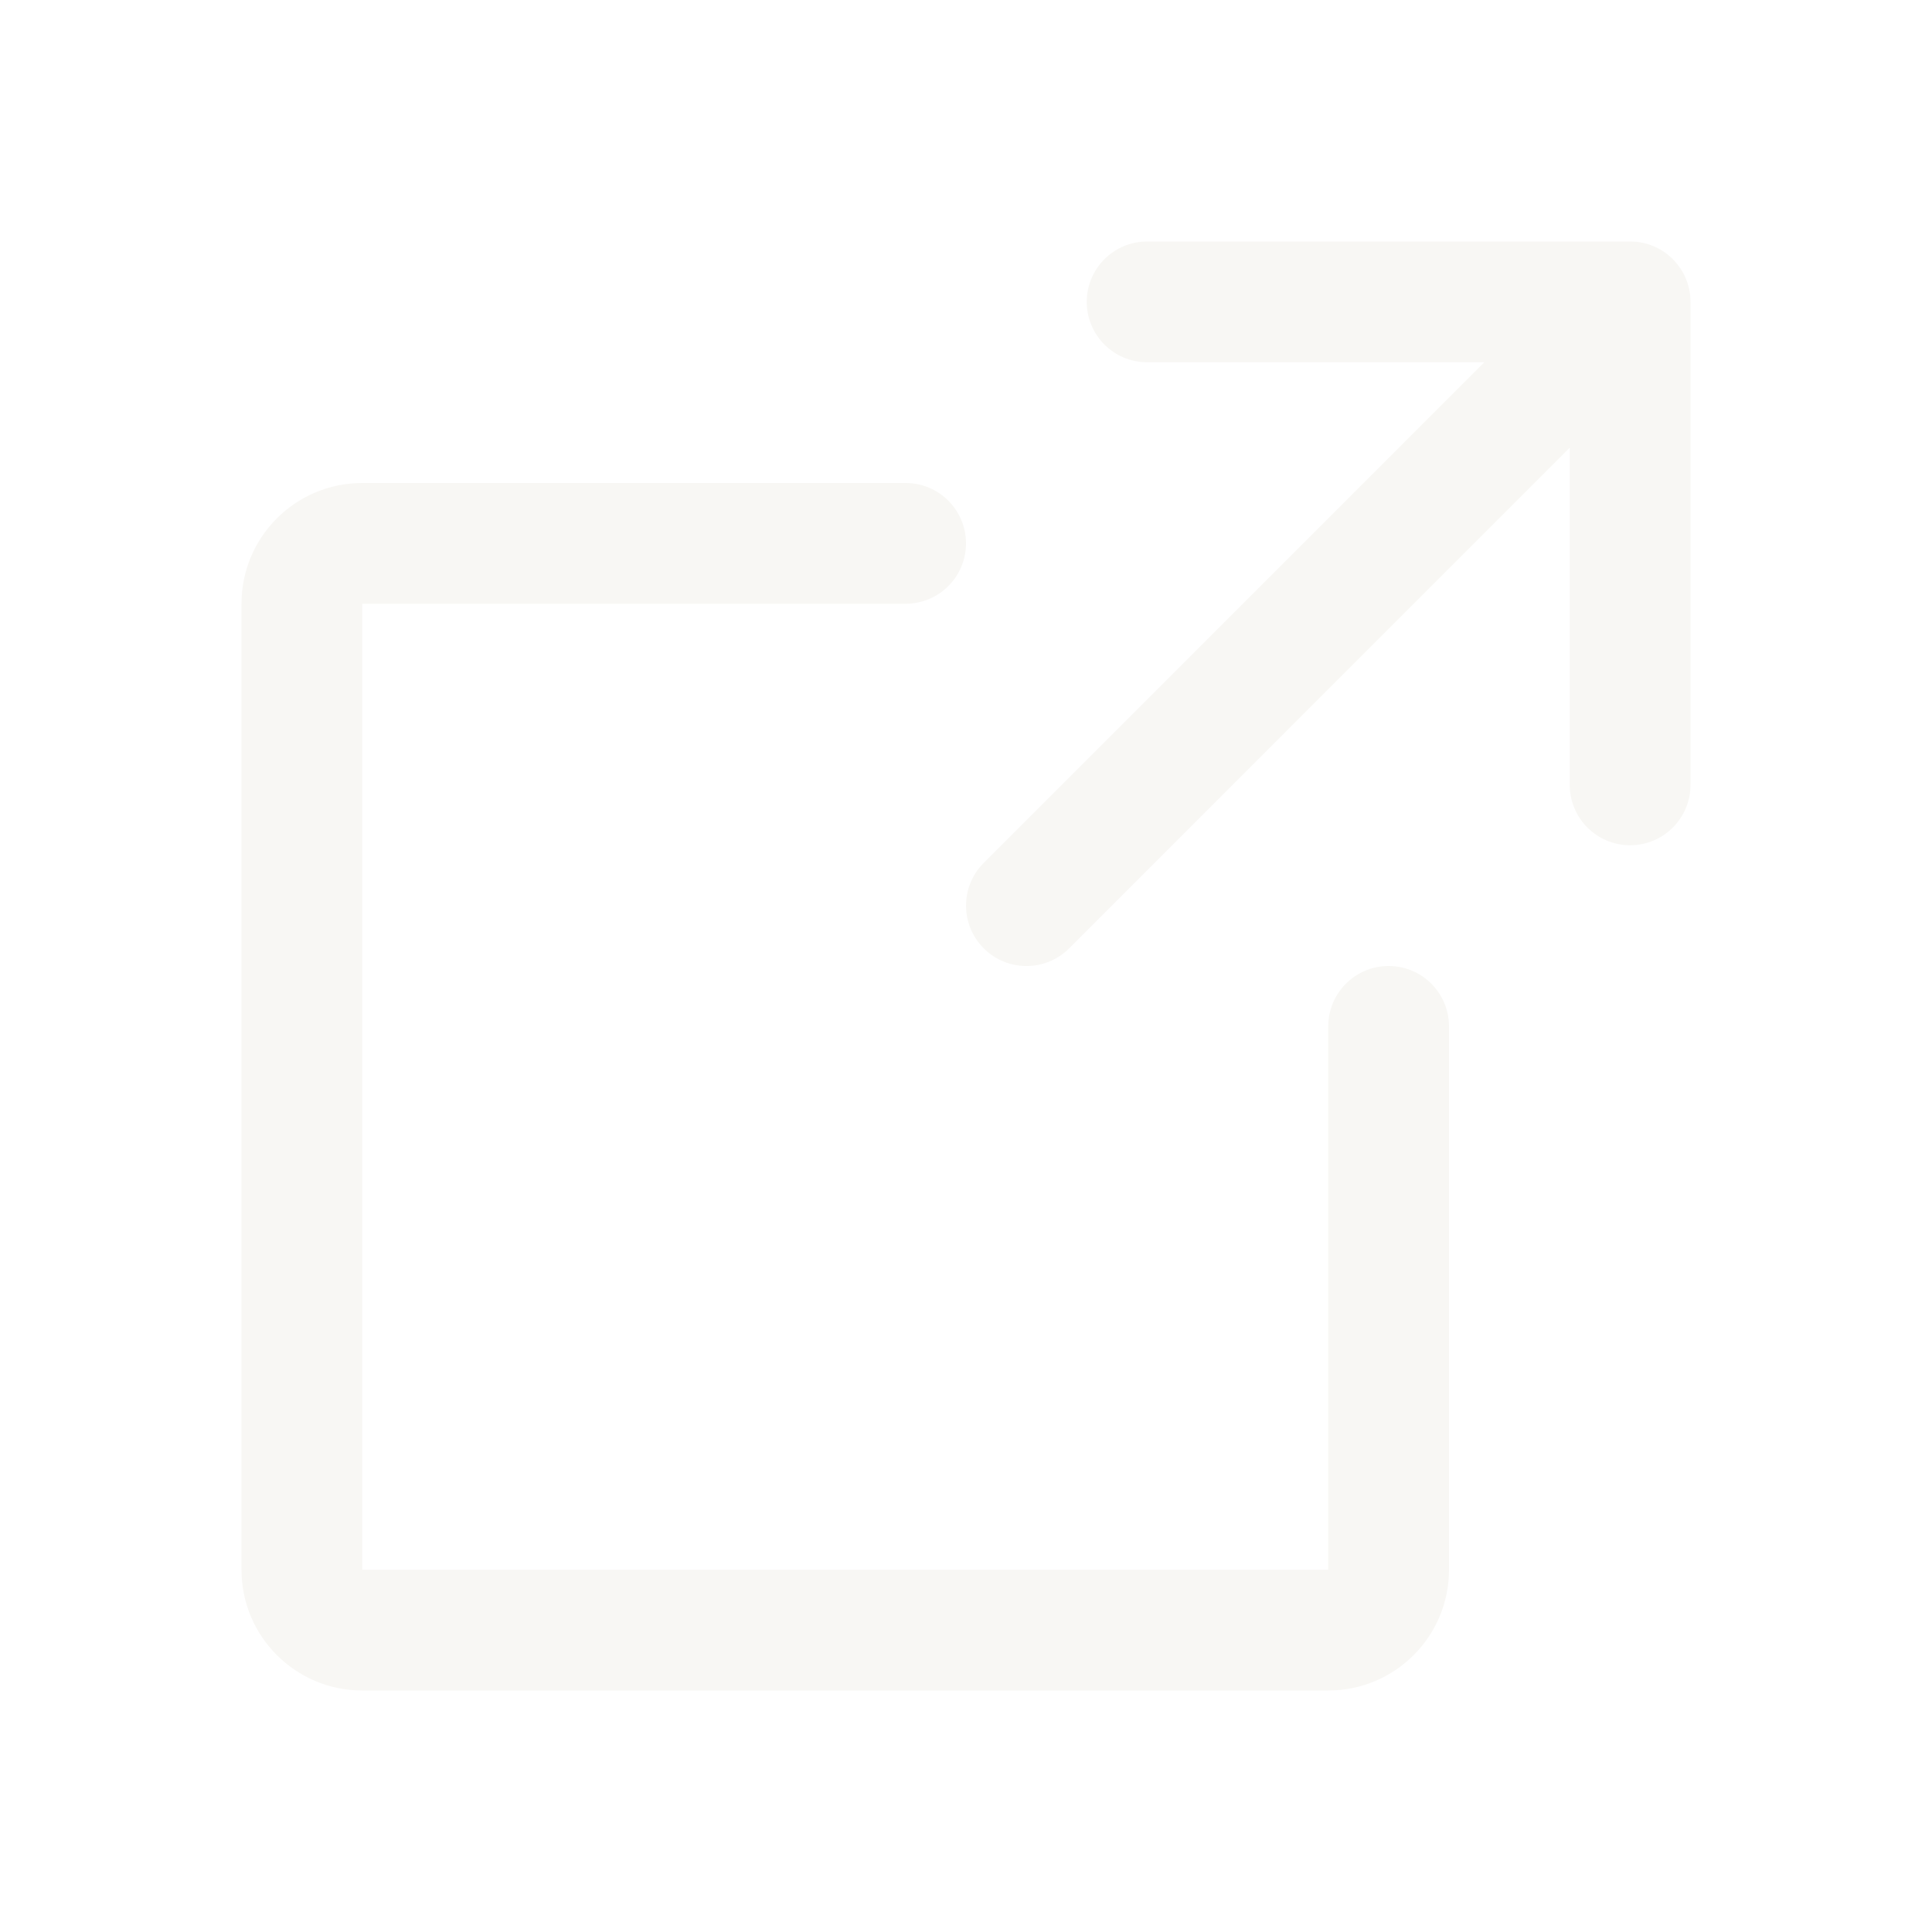
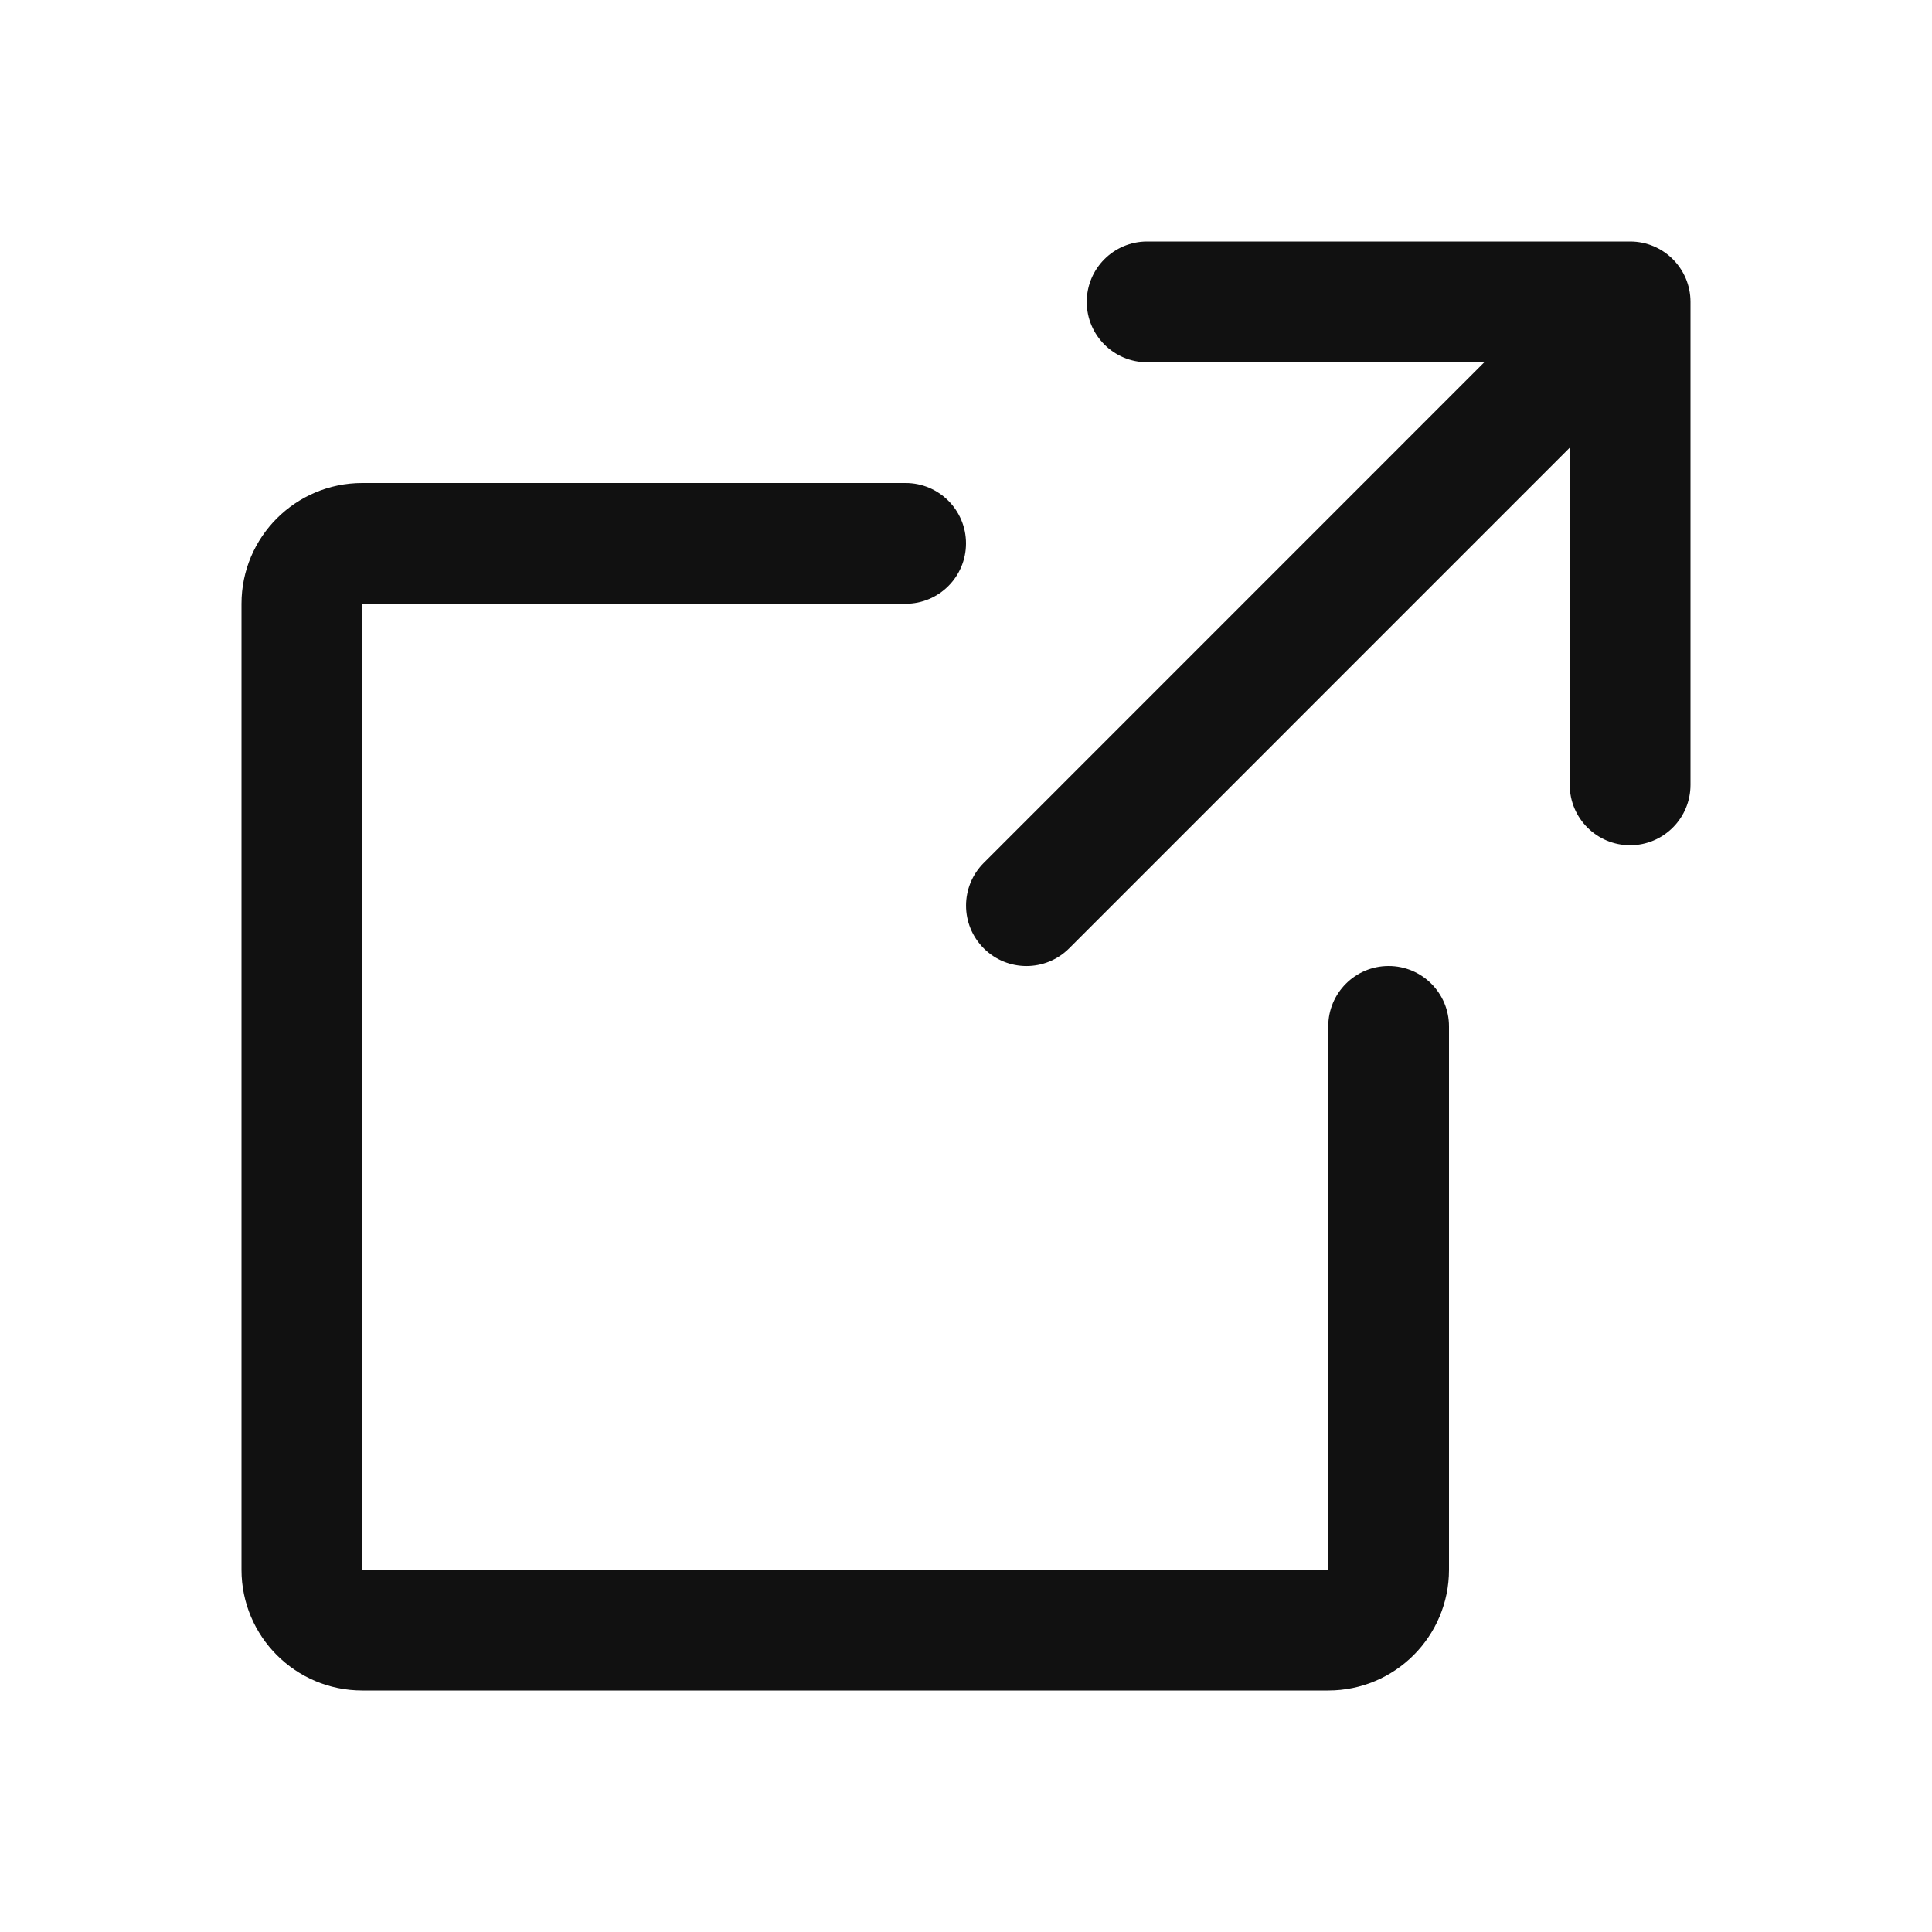
- <svg xmlns="http://www.w3.org/2000/svg" width="32" height="32" fill="#f8f7f4" viewBox="0 0 256 256">
+ <svg xmlns="http://www.w3.org/2000/svg" width="32" height="32" fill="#111" viewBox="0 0 256 256">
  <path d="M224,104a8,8,0,0,1-16,0V59.32l-66.33,66.34a8,8,0,0,1-11.32-11.32L196.68,48H152a8,8,0,0,1,0-16h64a8,8,0,0,1,8,8Zm-40,24a8,8,0,0,0-8,8v72H48V80h72a8,8,0,0,0,0-16H48A16,16,0,0,0,32,80V208a16,16,0,0,0,16,16H176a16,16,0,0,0,16-16V136A8,8,0,0,0,184,128Z" />
</svg>
